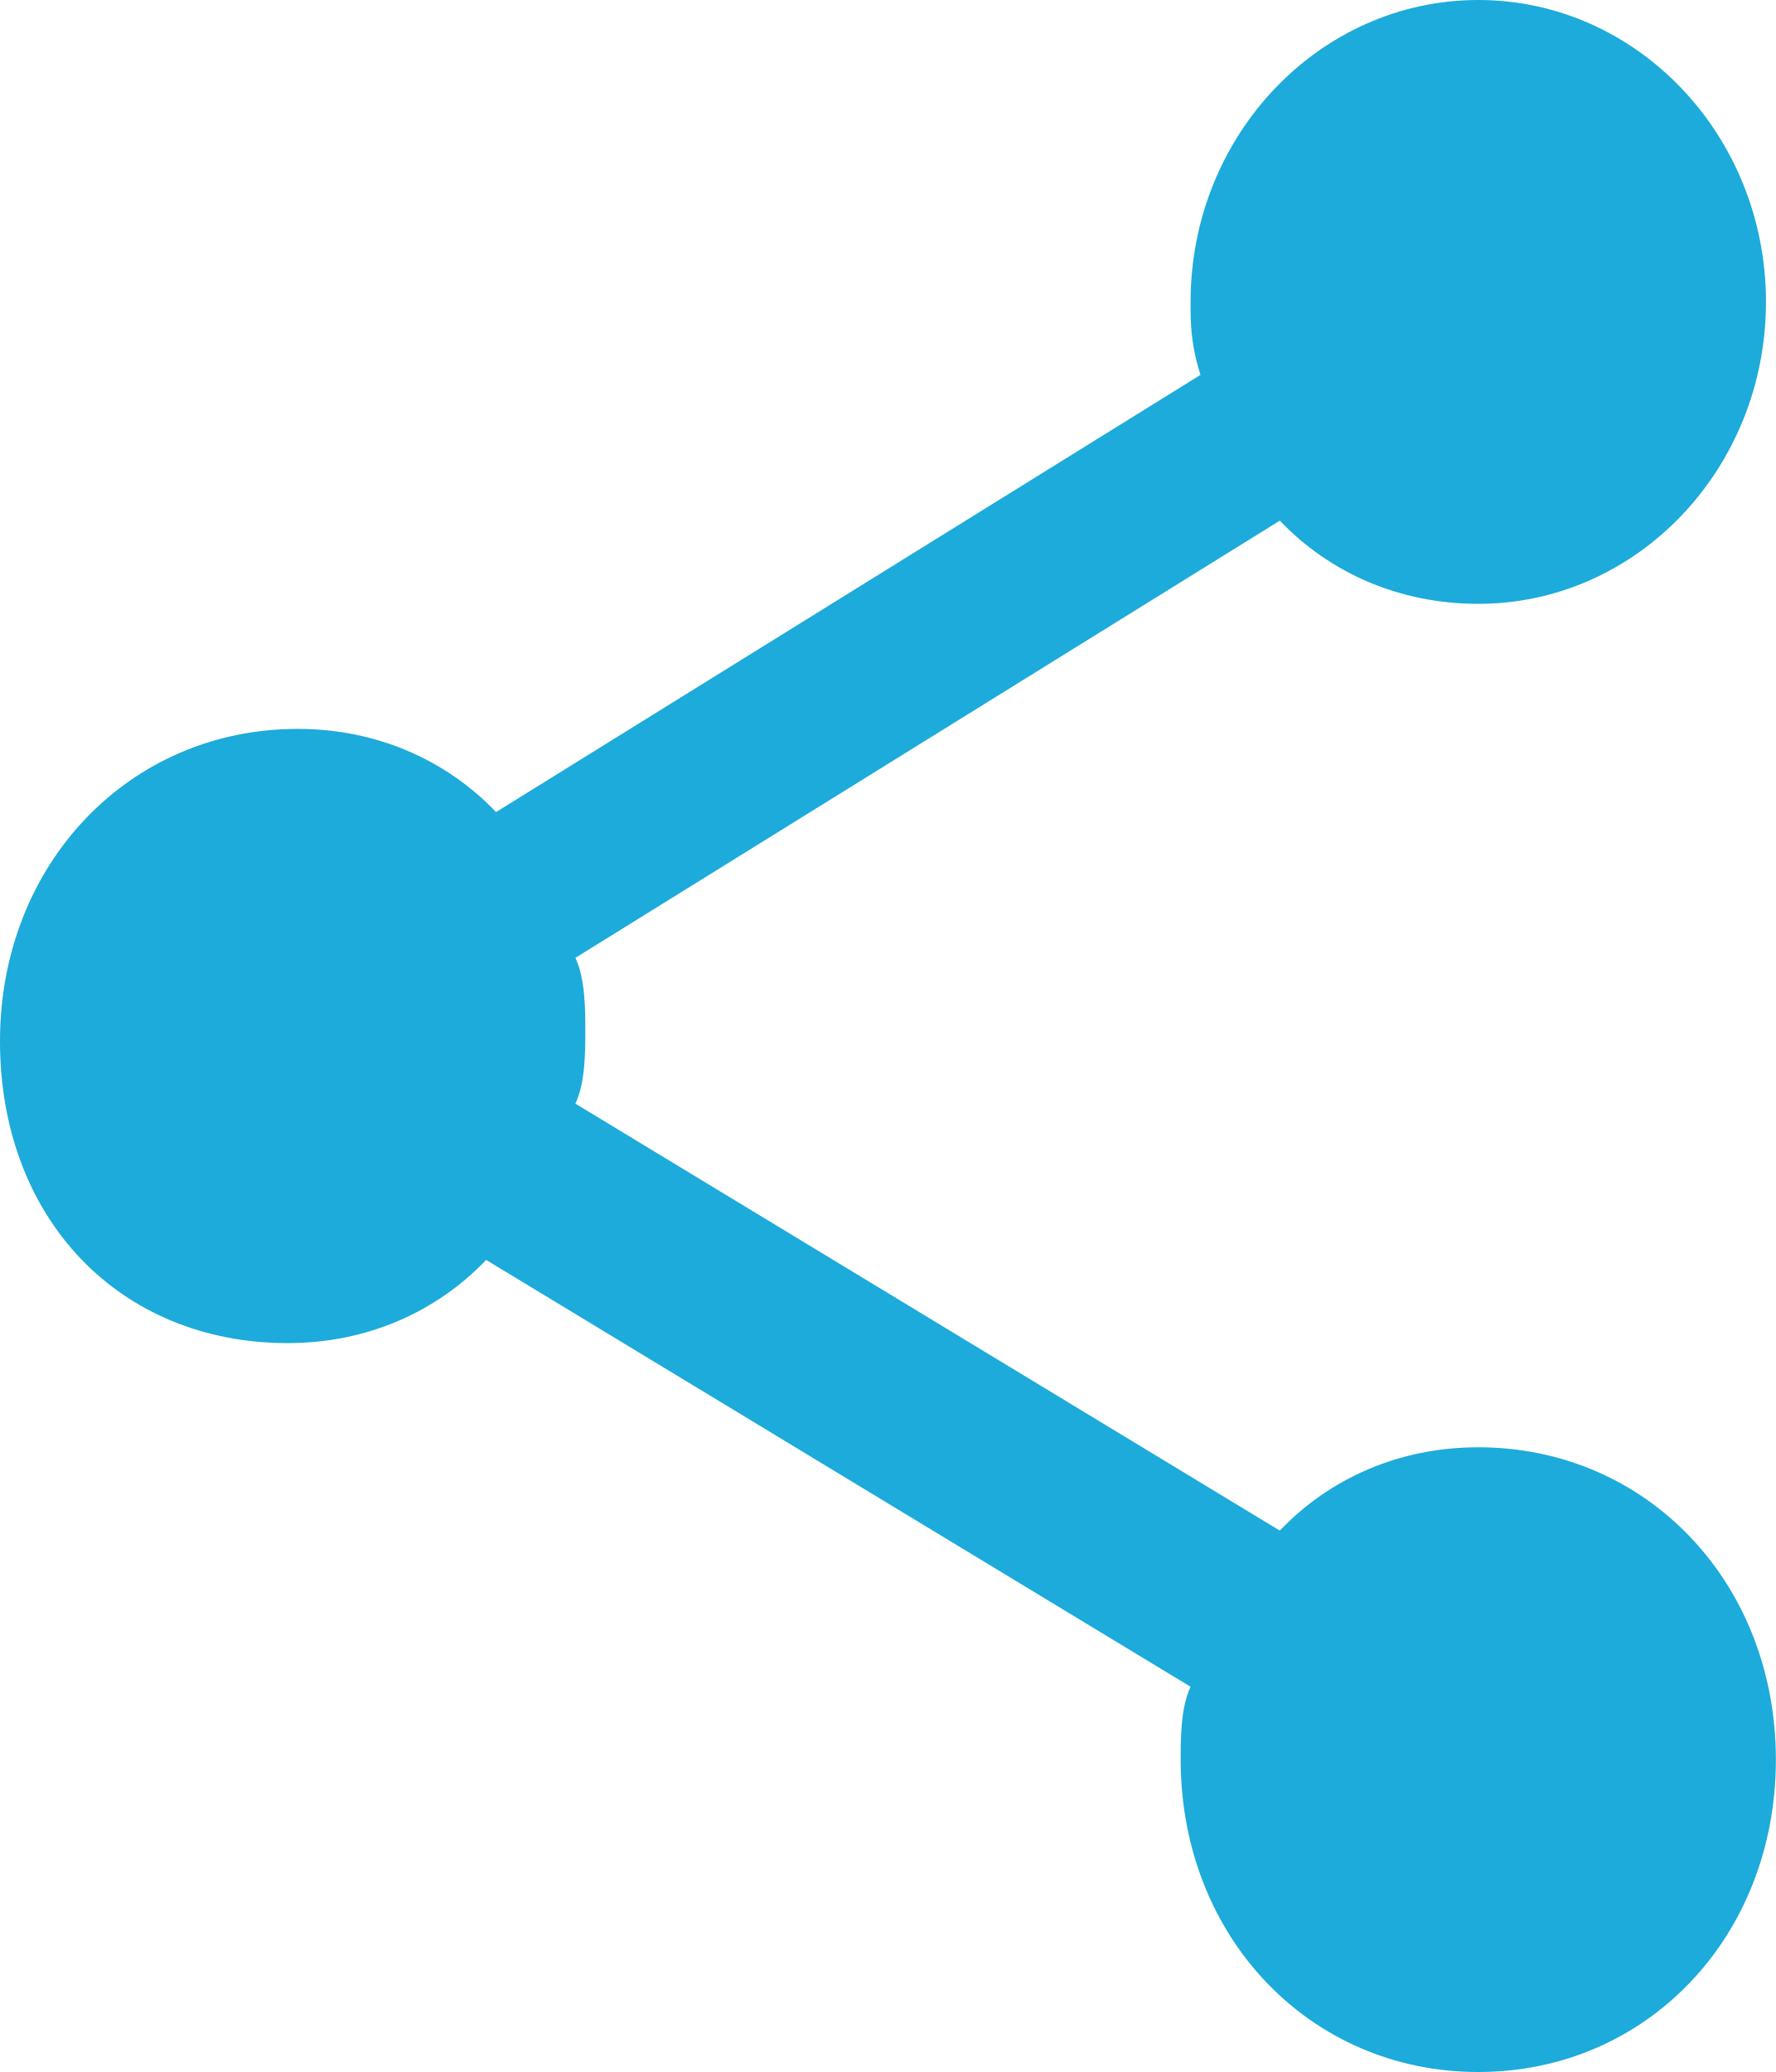
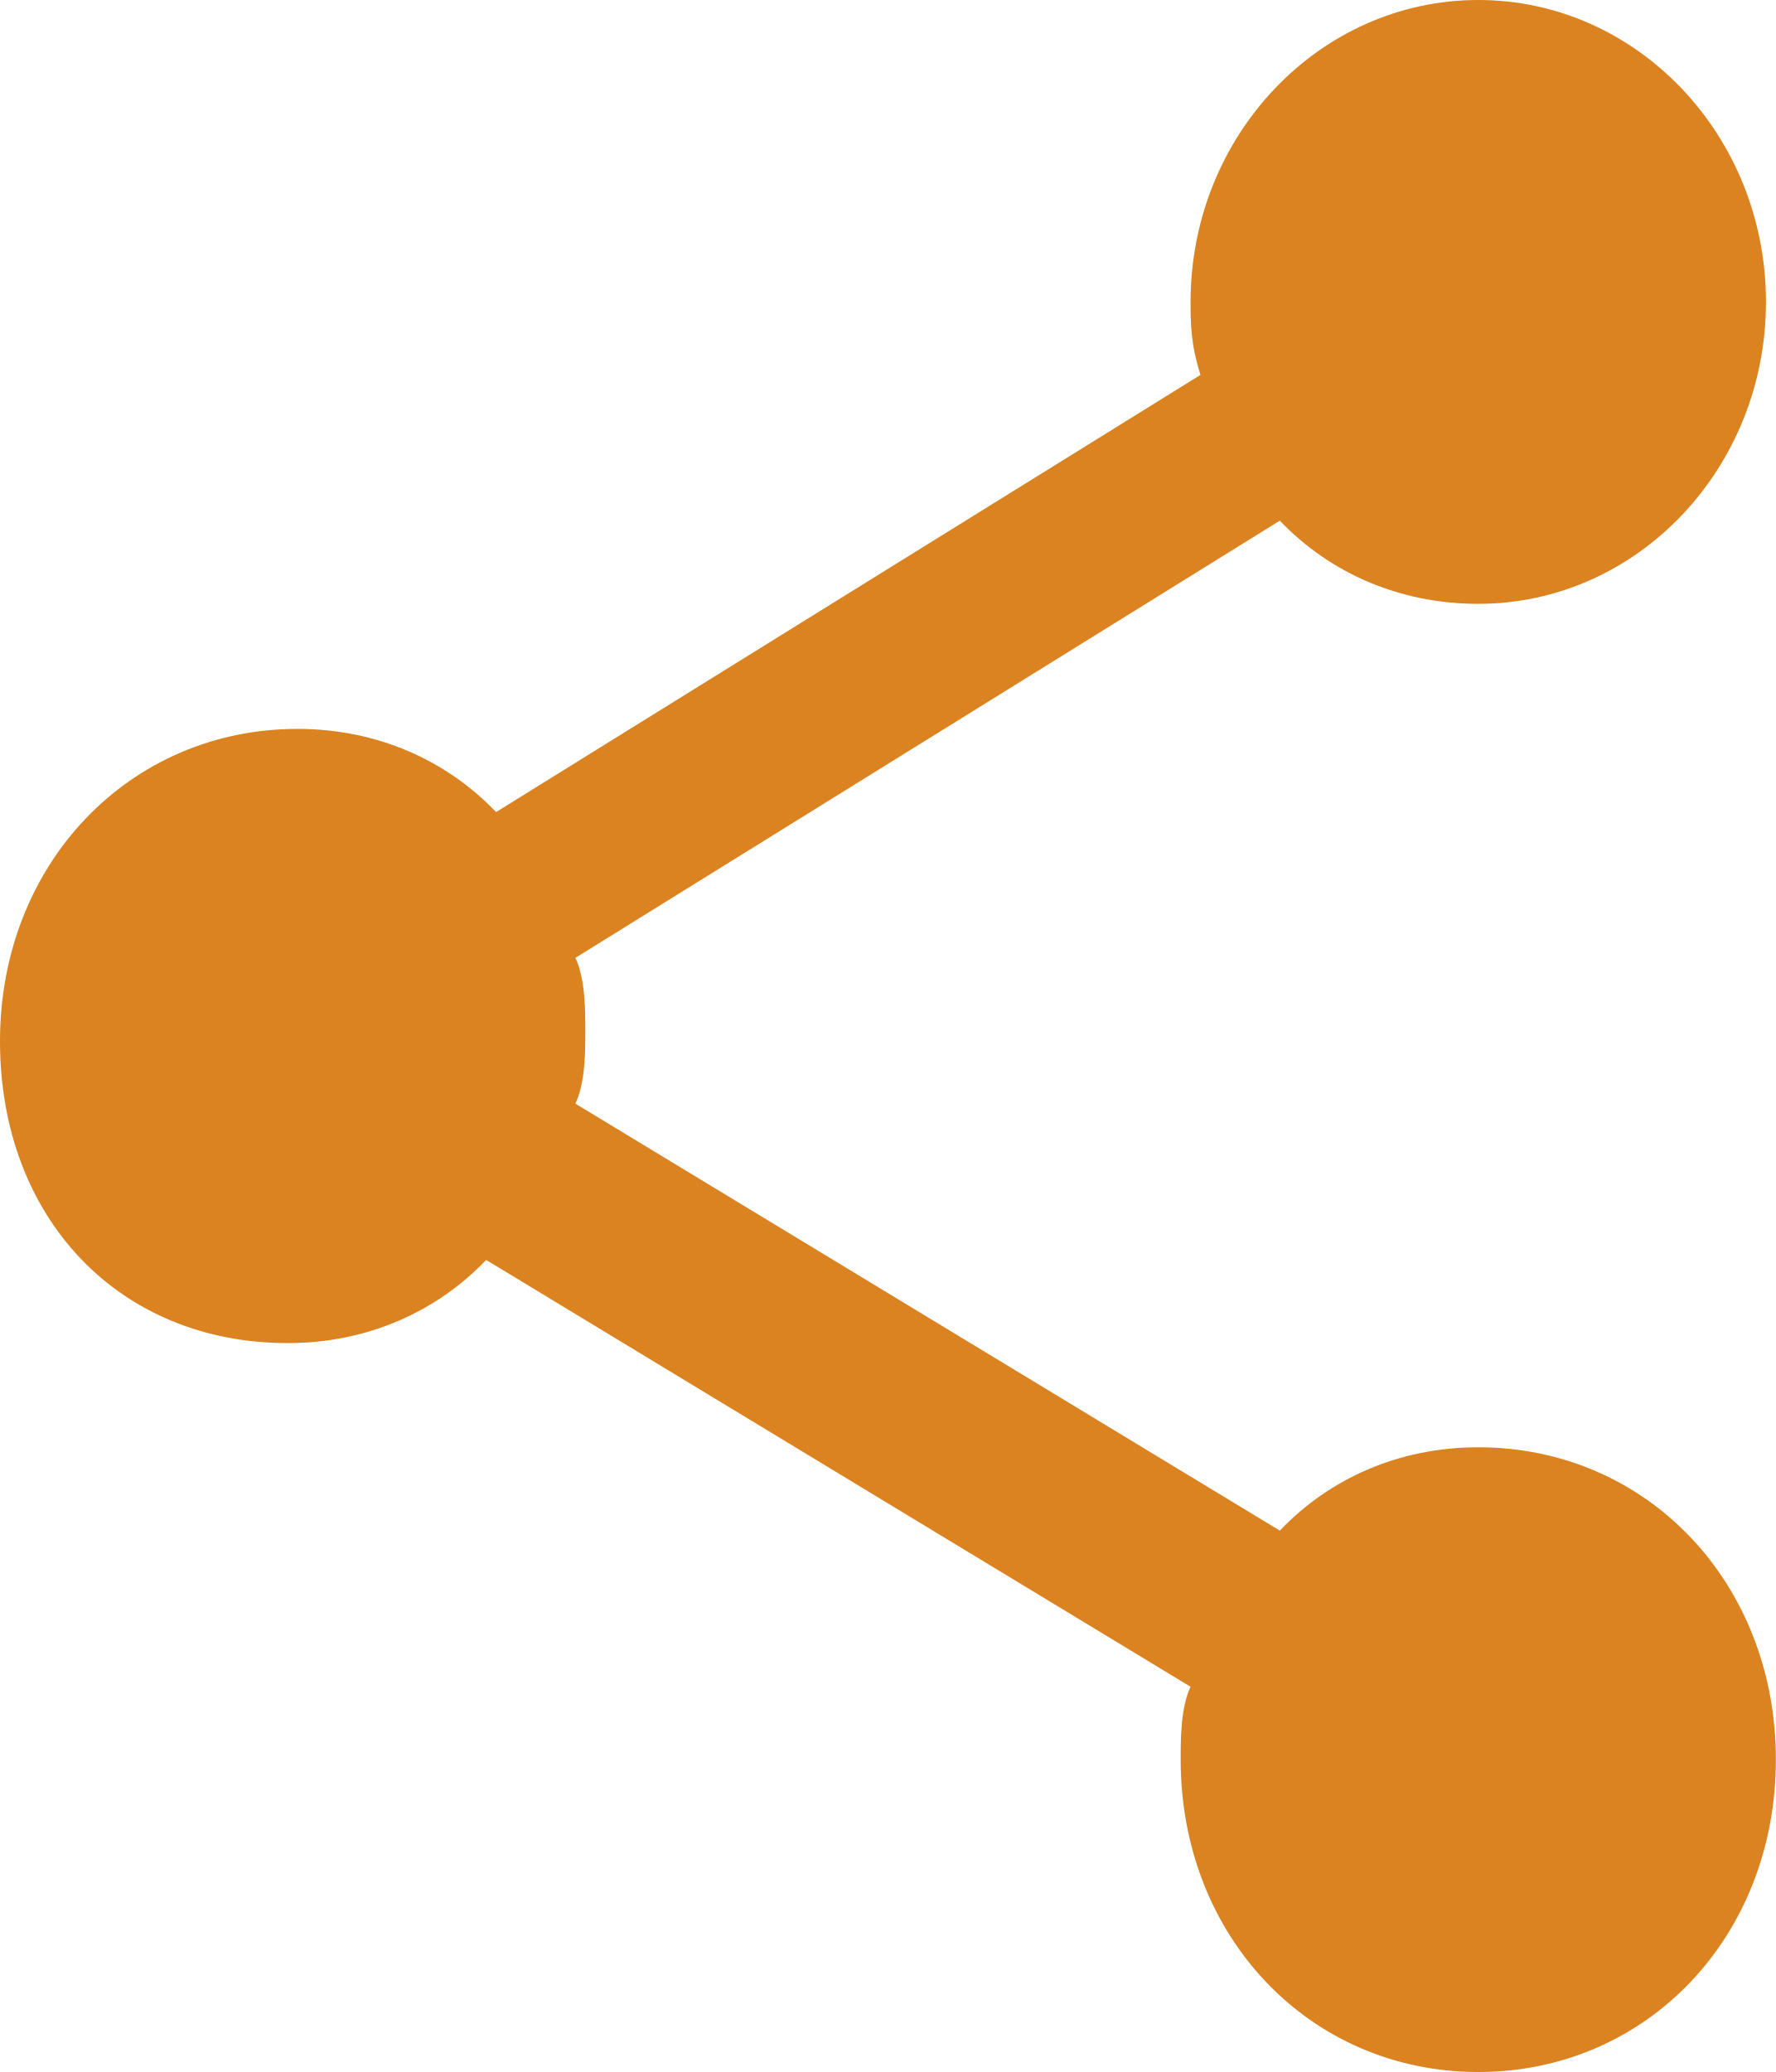
<svg xmlns="http://www.w3.org/2000/svg" viewBox="0 0 12 14" fill="none">
-   <path d="M1.944 9.075C2.48 9.075 2.95 8.864 3.285 8.513L8.045 11.397C7.978 11.538 7.978 11.749 7.978 11.889C7.978 13.085 8.849 14 9.989 14C11.129 14 12 13.085 12 11.889C12 10.694 11.129 9.779 9.989 9.779C9.453 9.779 8.983 9.99 8.648 10.342L3.888 7.457C3.955 7.317 3.955 7.106 3.955 6.965C3.955 6.824 3.955 6.613 3.888 6.472L8.648 3.518C8.983 3.869 9.453 4.08 9.989 4.08C11.062 4.08 11.933 3.166 11.933 2.04C11.933 0.915 11.062 8.71624e-07 9.989 7.77852e-07C8.916 6.8408e-07 8.045 0.915 8.045 2.04C8.045 2.181 8.045 2.322 8.112 2.533L3.352 5.487C3.017 5.136 2.547 4.925 2.011 4.925C0.872 4.925 -2.40234e-07 5.839 -3.4479e-07 7.035C-4.49346e-07 8.231 0.804 9.075 1.944 9.075Z" fill="#1CABDA" />
+   <path d="M1.944 9.075C2.48 9.075 2.95 8.864 3.285 8.513L8.045 11.397C7.978 11.538 7.978 11.749 7.978 11.889C7.978 13.085 8.849 14 9.989 14C11.129 14 12 13.085 12 11.889C12 10.694 11.129 9.779 9.989 9.779C9.453 9.779 8.983 9.99 8.648 10.342L3.888 7.457C3.955 7.317 3.955 7.106 3.955 6.965C3.955 6.824 3.955 6.613 3.888 6.472L8.648 3.518C8.983 3.869 9.453 4.08 9.989 4.08C11.062 4.08 11.933 3.166 11.933 2.04C11.933 0.915 11.062 8.71624e-07 9.989 7.77852e-07C8.916 6.8408e-07 8.045 0.915 8.045 2.04C8.045 2.181 8.045 2.322 8.112 2.533L3.352 5.487C3.017 5.136 2.547 4.925 2.011 4.925C0.872 4.925 -2.40234e-07 5.839 -3.4479e-07 7.035C-4.49346e-07 8.231 0.804 9.075 1.944 9.075Z" fill="#DA8320" />
</svg>
